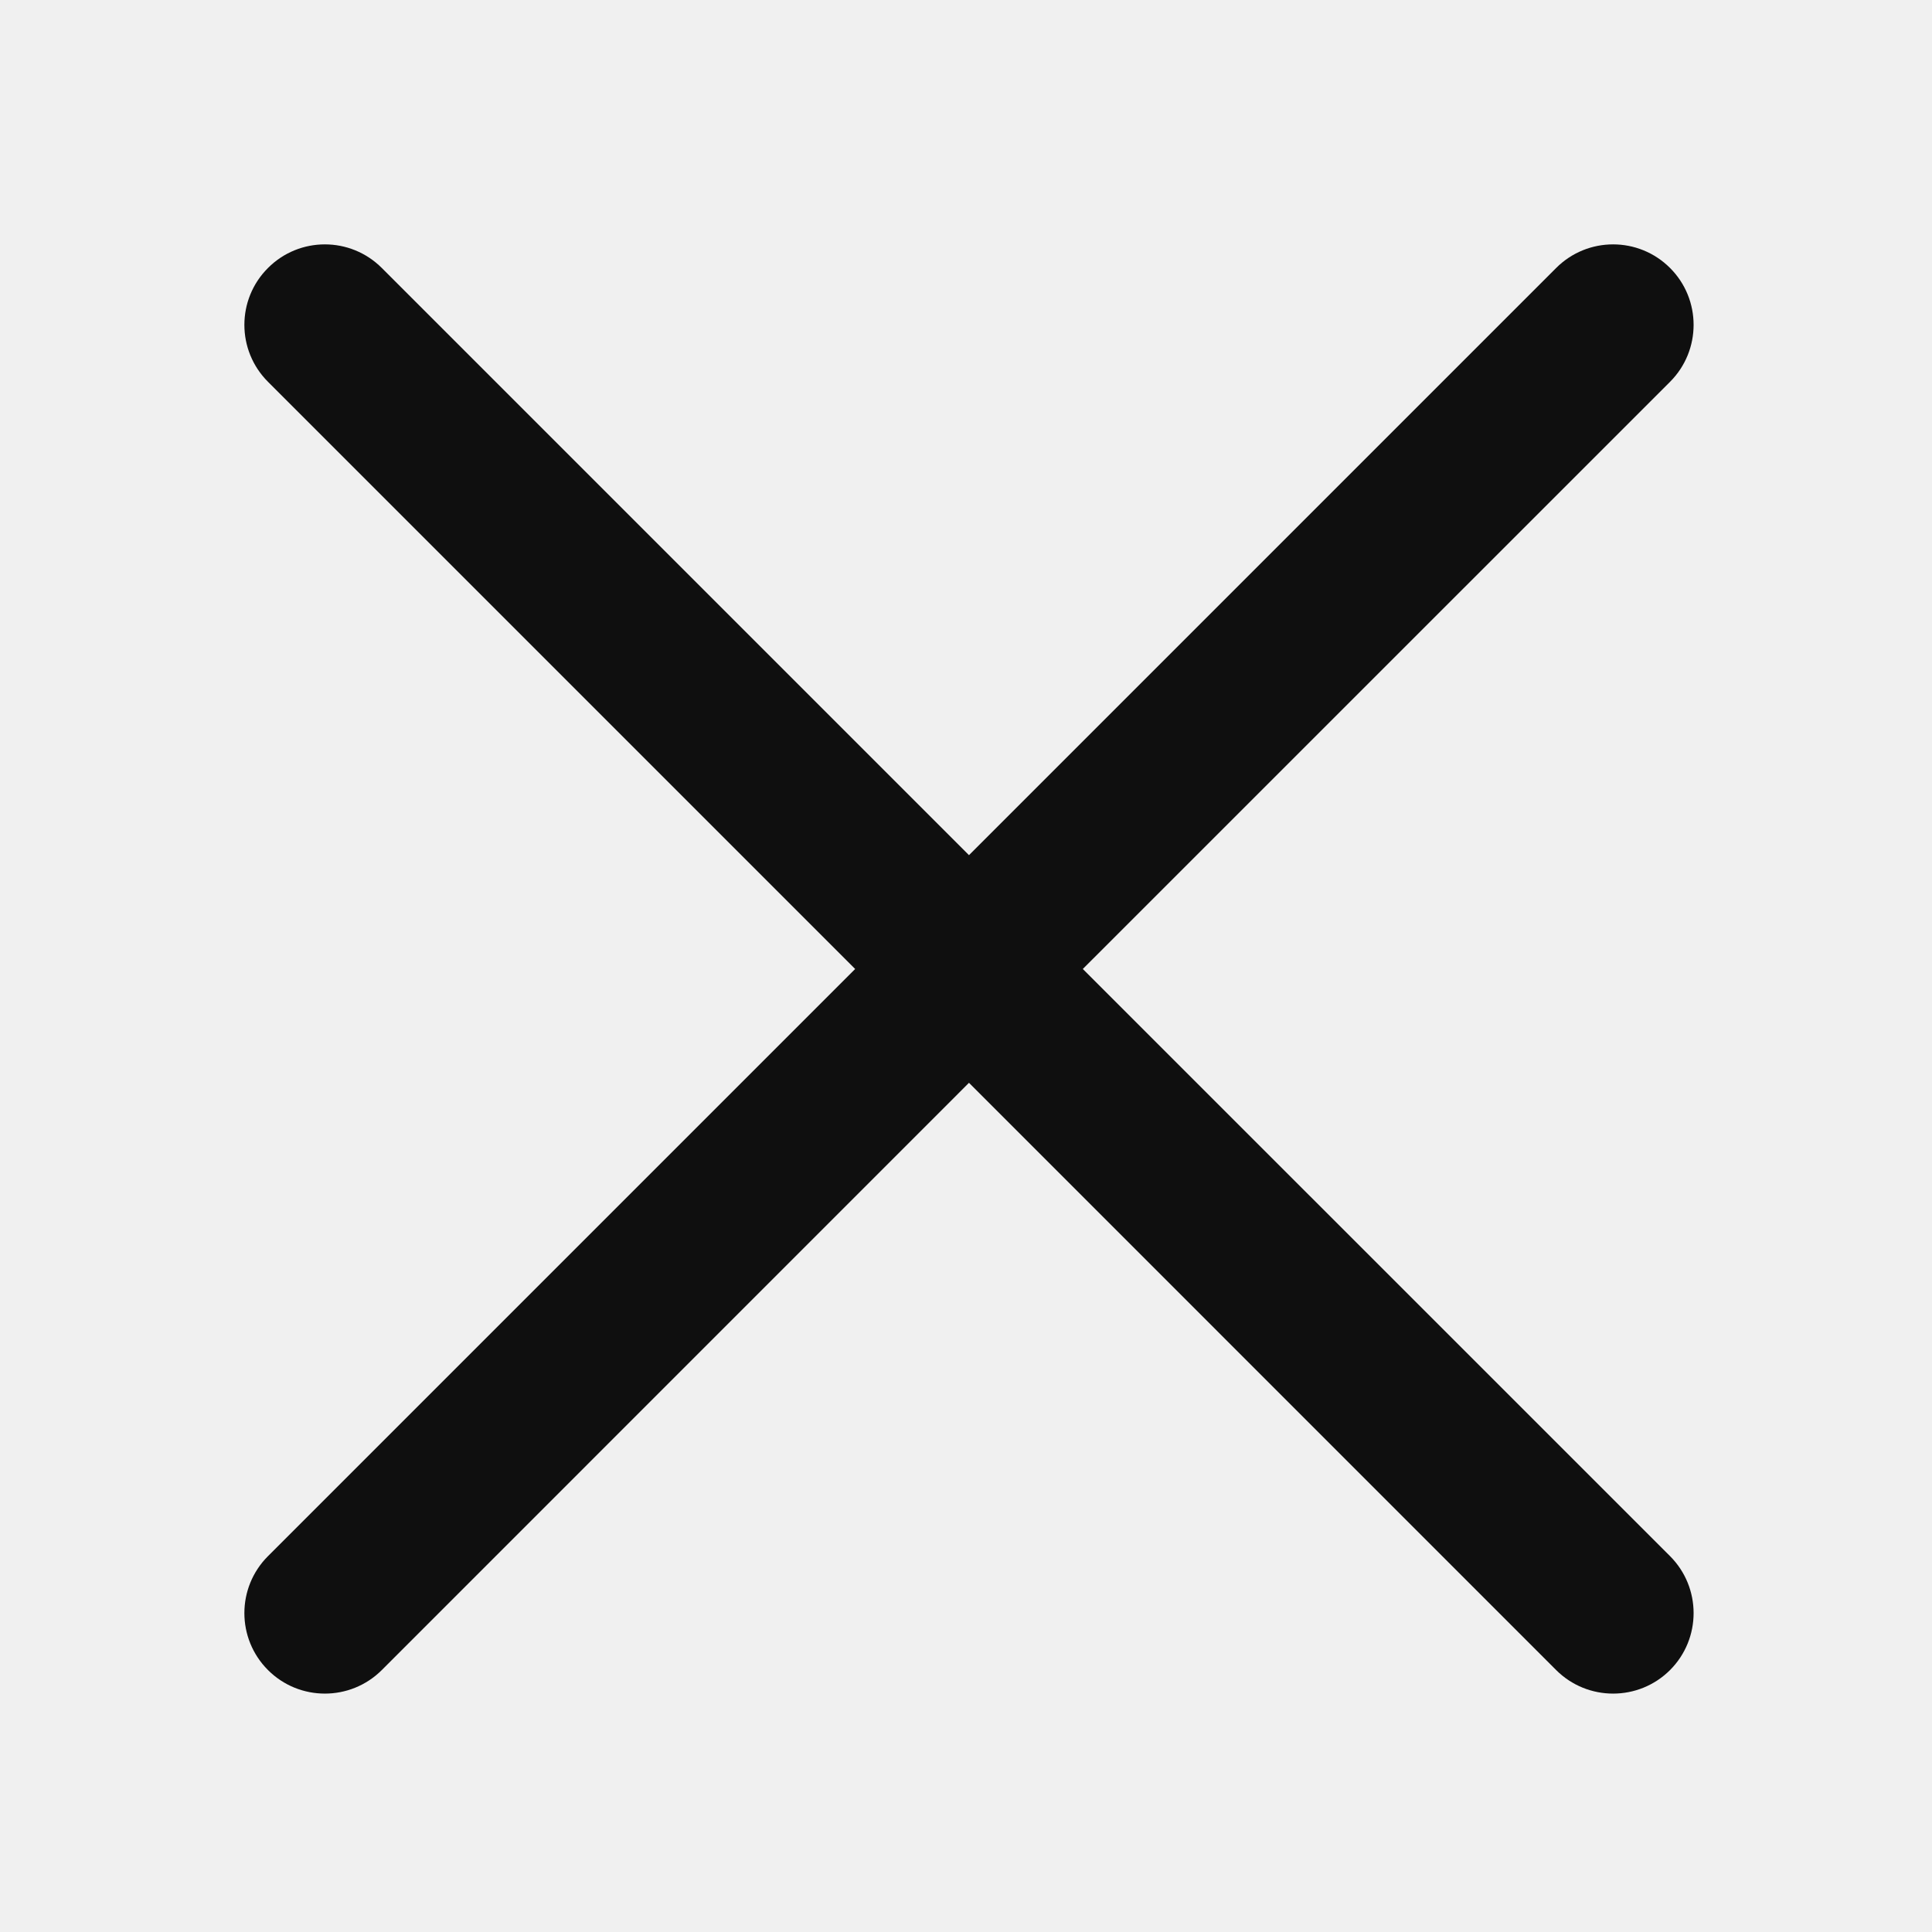
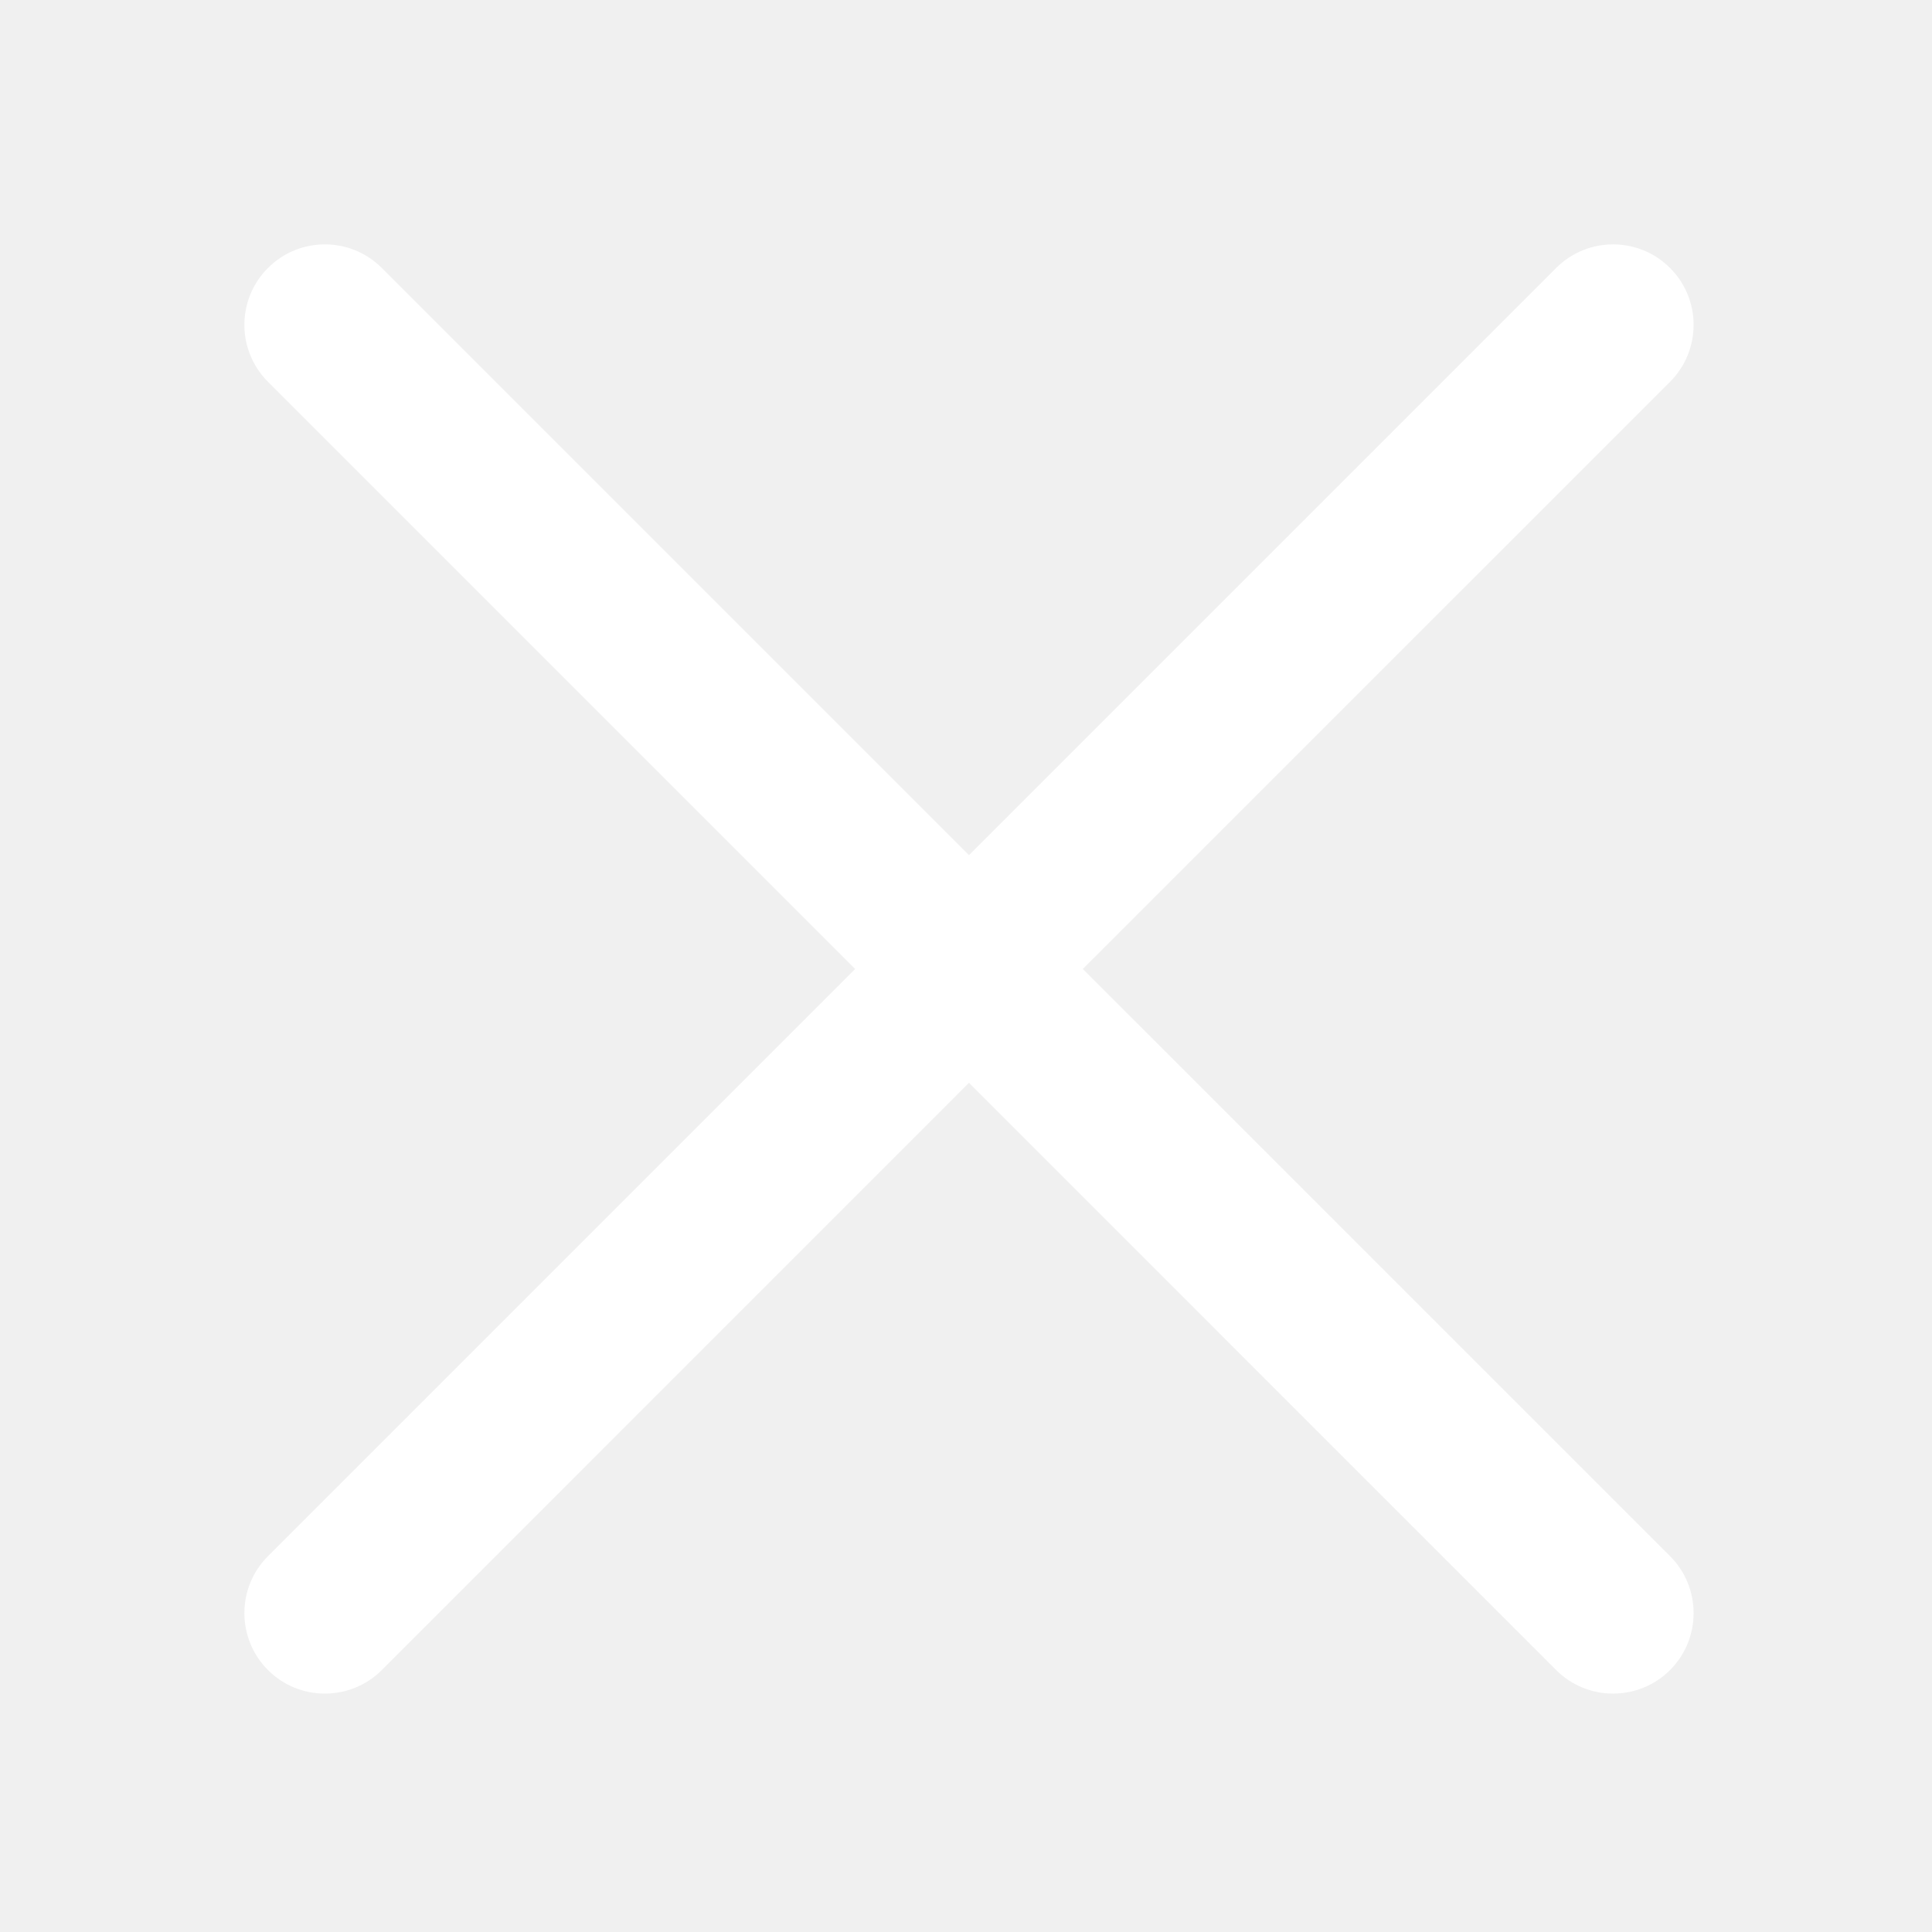
<svg xmlns="http://www.w3.org/2000/svg" width="800px" height="800px" viewBox="0 0 24 24" fill="none">
-   <path d="M20.746 3.329C20.355 2.938 19.722 2.938 19.331 3.329L12.037 10.623L4.743 3.329C4.352 2.938 3.719 2.938 3.329 3.329C2.938 3.719 2.938 4.352 3.329 4.743L10.623 12.037L3.329 19.331C2.938 19.722 2.938 20.355 3.329 20.746C3.719 21.136 4.352 21.136 4.743 20.746L12.037 13.451L19.331 20.746C19.722 21.136 20.355 21.136 20.746 20.746C21.136 20.355 21.136 19.722 20.746 19.331L13.451 12.037L20.746 4.743C21.136 4.352 21.136 3.719 20.746 3.329Z" fill="#0F0F0F" />
+   <path d="M20.746 3.329C20.355 2.938 19.722 2.938 19.331 3.329L12.037 10.623L4.743 3.329C4.352 2.938 3.719 2.938 3.329 3.329C2.938 3.719 2.938 4.352 3.329 4.743L10.623 12.037L3.329 19.331C2.938 19.722 2.938 20.355 3.329 20.746C3.719 21.136 4.352 21.136 4.743 20.746L12.037 13.451L19.331 20.746C19.722 21.136 20.355 21.136 20.746 20.746C21.136 20.355 21.136 19.722 20.746 19.331L13.451 12.037L20.746 4.743C21.136 4.352 21.136 3.719 20.746 3.329Z" fill="#ffffff" />
</svg>
